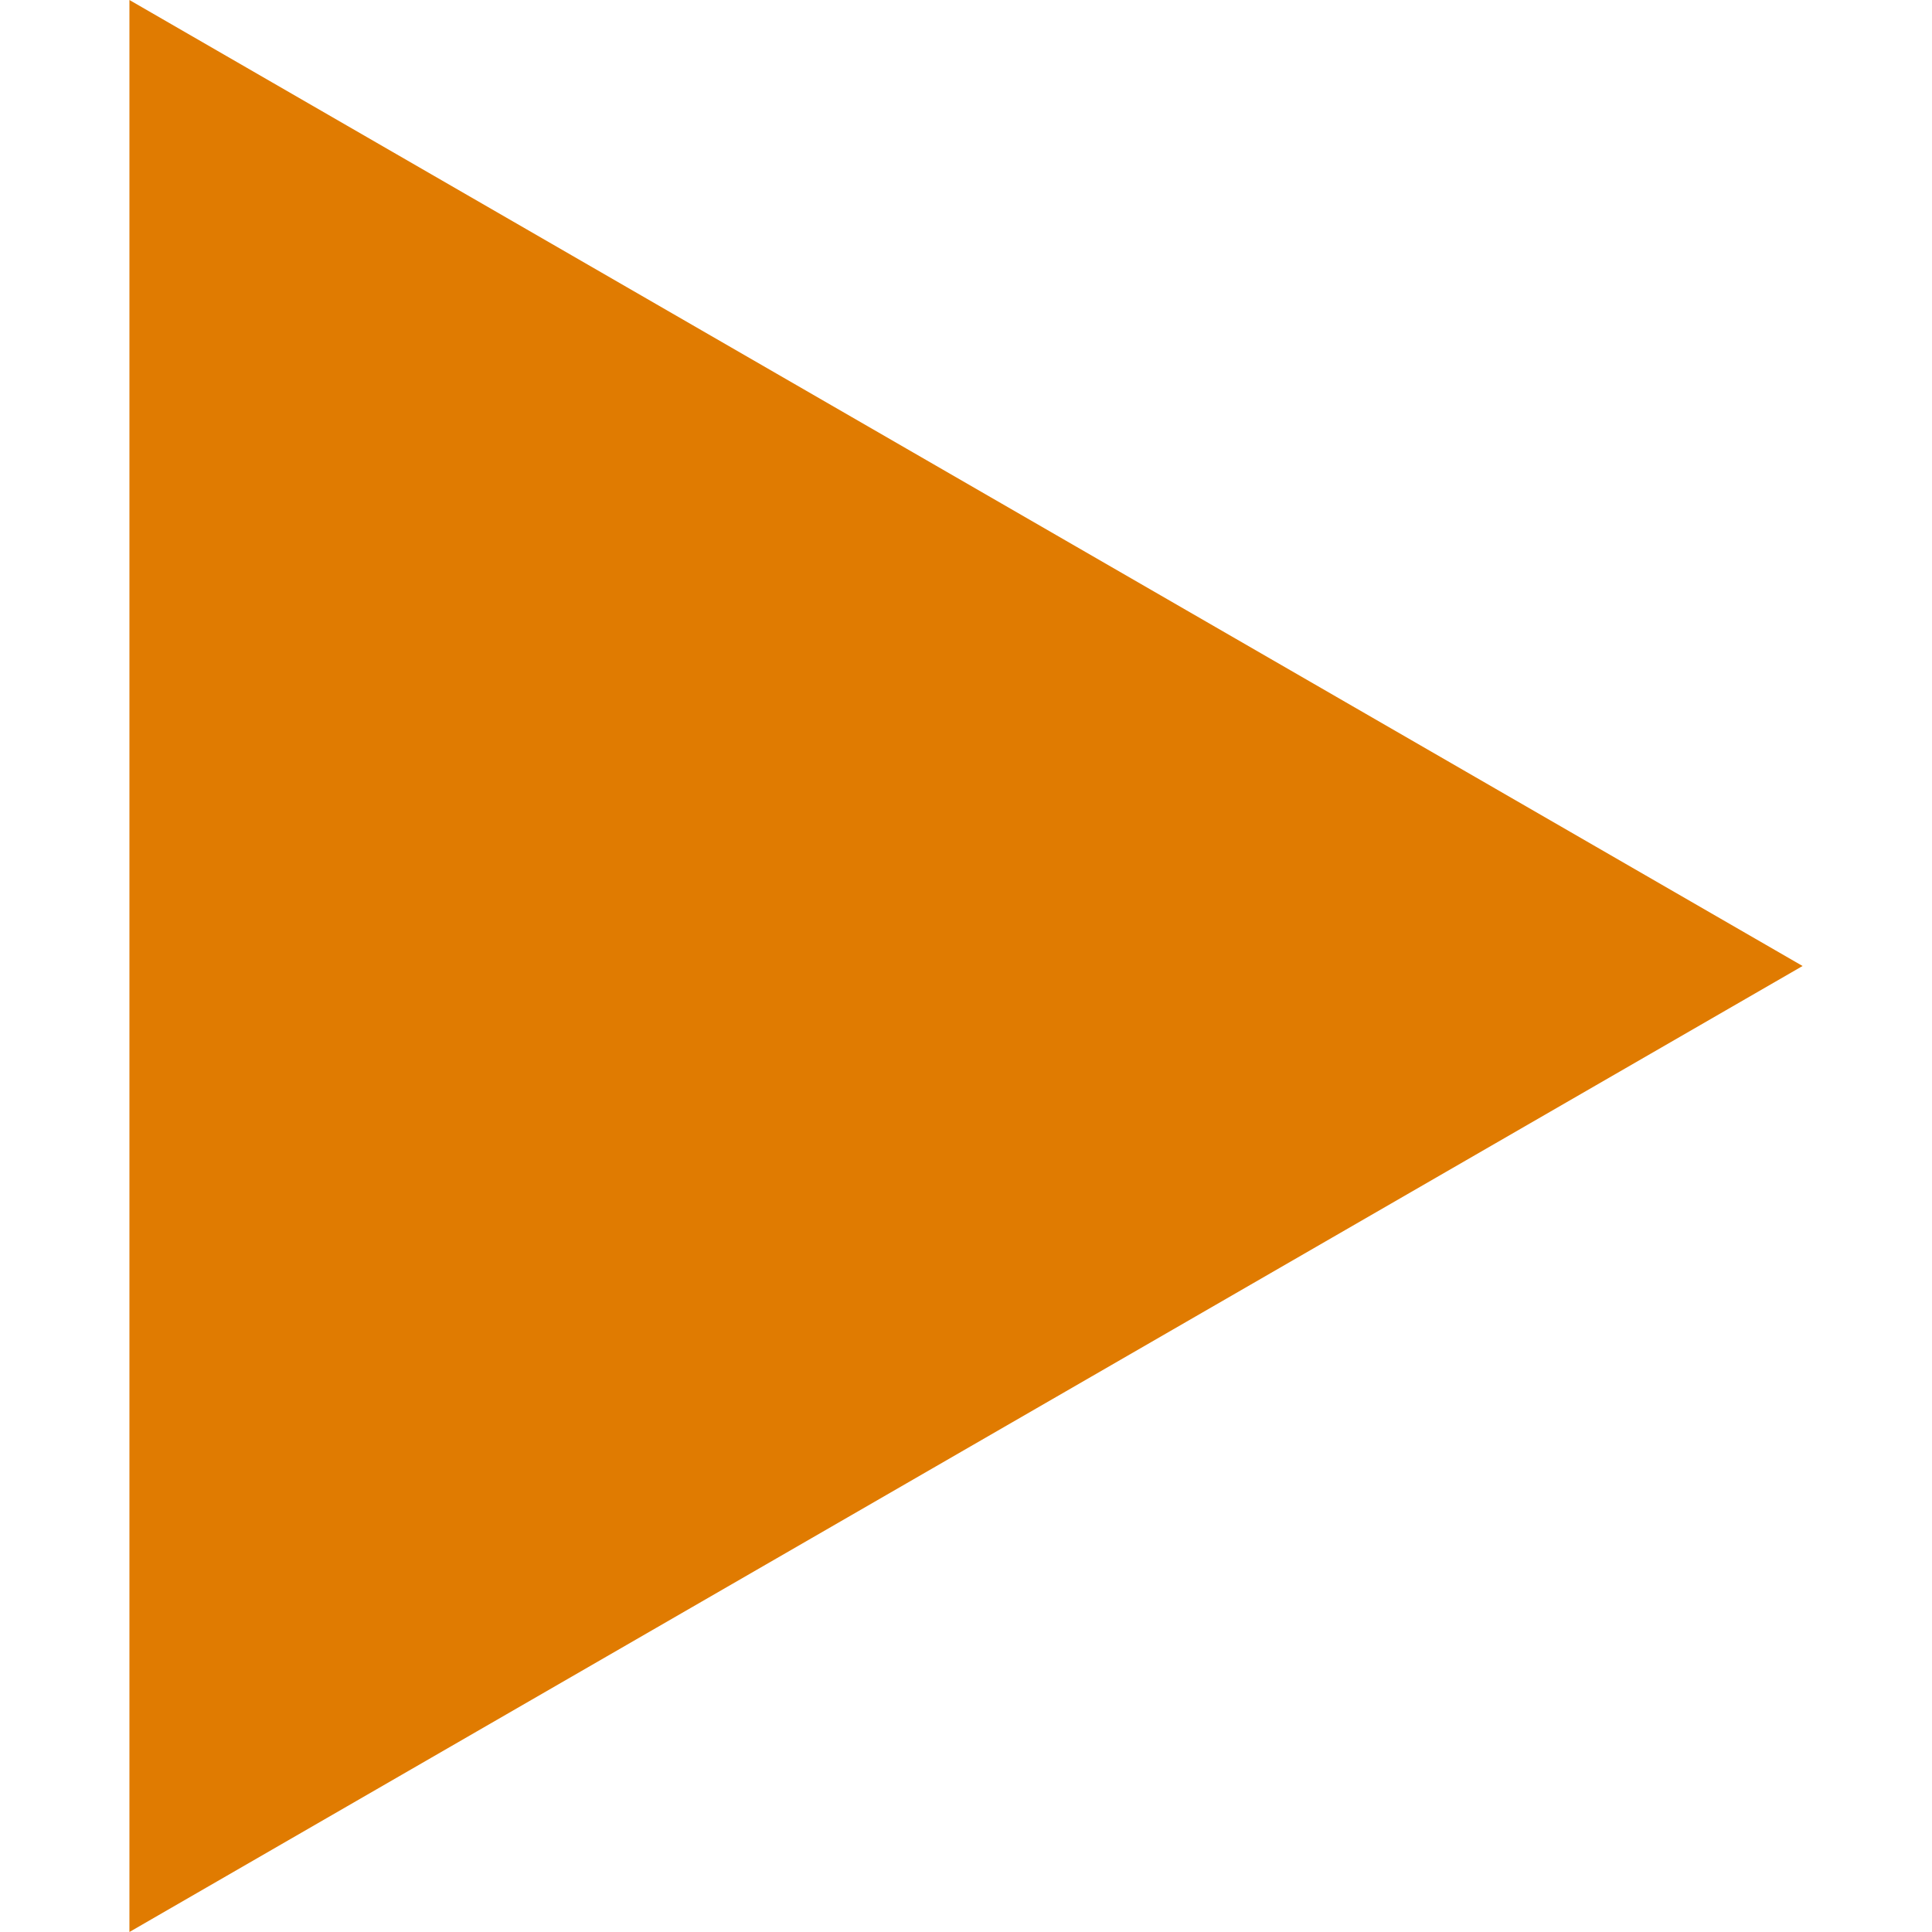
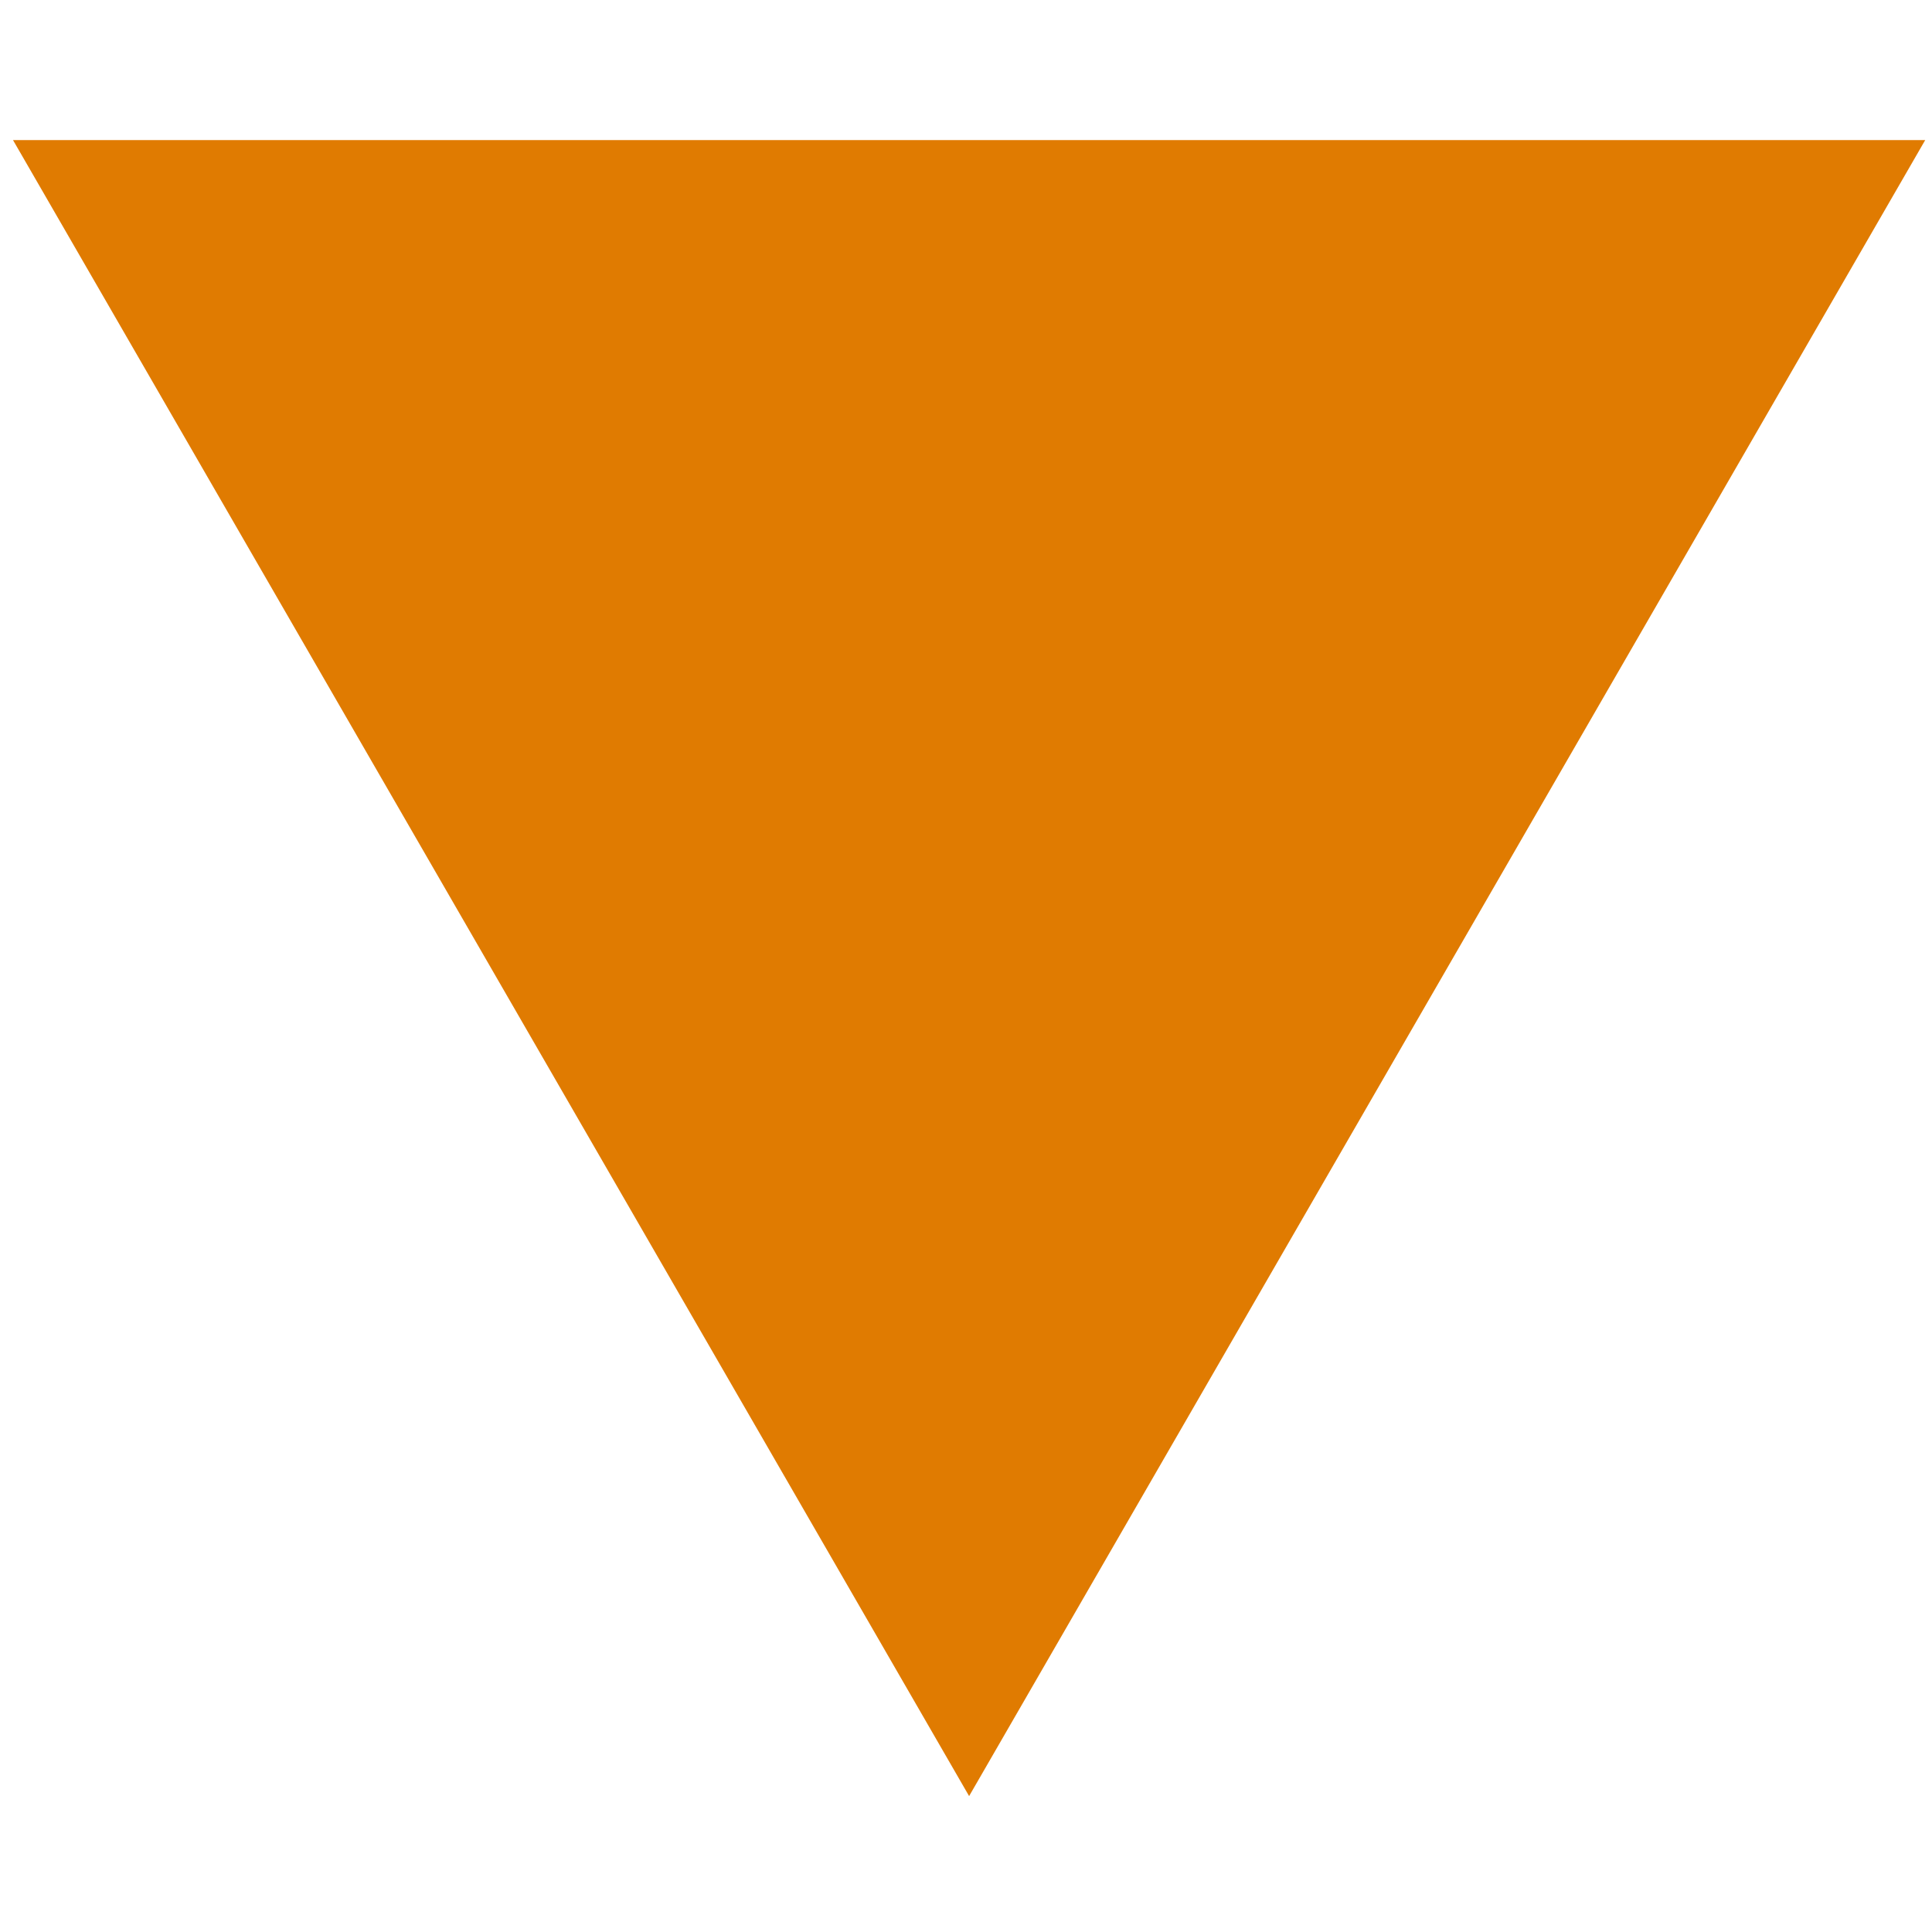
- <svg xmlns="http://www.w3.org/2000/svg" width="262.282" height="262.282" id="svg2" version="1.1">
+ <svg xmlns="http://www.w3.org/2000/svg" width="265" height="265" id="svg2" version="1.1">
  <defs id="defs4" />
-   <g id="layer1" transform="translate(-286.0019,-244.3659)" style="display:inline">
-     <path style="fill:#e07b01;fill-opacity:1;stroke:none" id="path2985" d="m 514.286,355.219 -227.143,131.141 0,-262.282 z" transform="translate(16.42859,20.28758)" />
+   <g id="layer1" transform="translate(-287.4305,-241.6479)" style="display:none">
+     <path style="fill:#e07b01;fill-opacity:1;stroke:none" id="path2985" d="m 514.286,355.219 -227.143,131.141 0,-262.282 z" transform="translate(19.73216,19.5733)" />
  </g>
-   <g id="layer2" style="display:none">
-     <path d="m 514.286,355.219 -227.143,131.141 0,-262.282 z" id="path2987" style="fill:#e07b01;fill-opacity:1;stroke:none" transform="matrix(0,1,-1,0,486.3603,-269.5733)" />
+   <g id="layer3" style="display:none" transform="translate(-1.428559,2.718019)">
+     <path transform="translate(-266.2697,-224.7926)" d="m 514.286,355.219 -227.143,131.141 0,-262.282 z" id="path2988" style="fill:#2d7cc4;fill-opacity:1;stroke:none;display:inline" />
+   </g>
+   <g id="layer2" style="display:inline" transform="translate(-1.428559,2.718019)">
+     <path d="m 514.286,355.219 -227.143,131.141 0,-262.282 z" id="path2987" style="fill:#e07b01;fill-opacity:1;stroke:none" transform="matrix(0,1,-1,0,489.5746,-270.6447)" />
+   </g>
+   <g id="layer4" style="display:none" transform="translate(-1.428559,2.718019)">
+     <path style="fill:#2d7cc4;fill-opacity:1;stroke:none;display:inline" id="path2990" d="m 514.286,355.219 -227.143,131.141 0,-262.282 z" transform="matrix(0,1,-1,0,489.5746,-270.6447)" />
  </g>
</svg>
